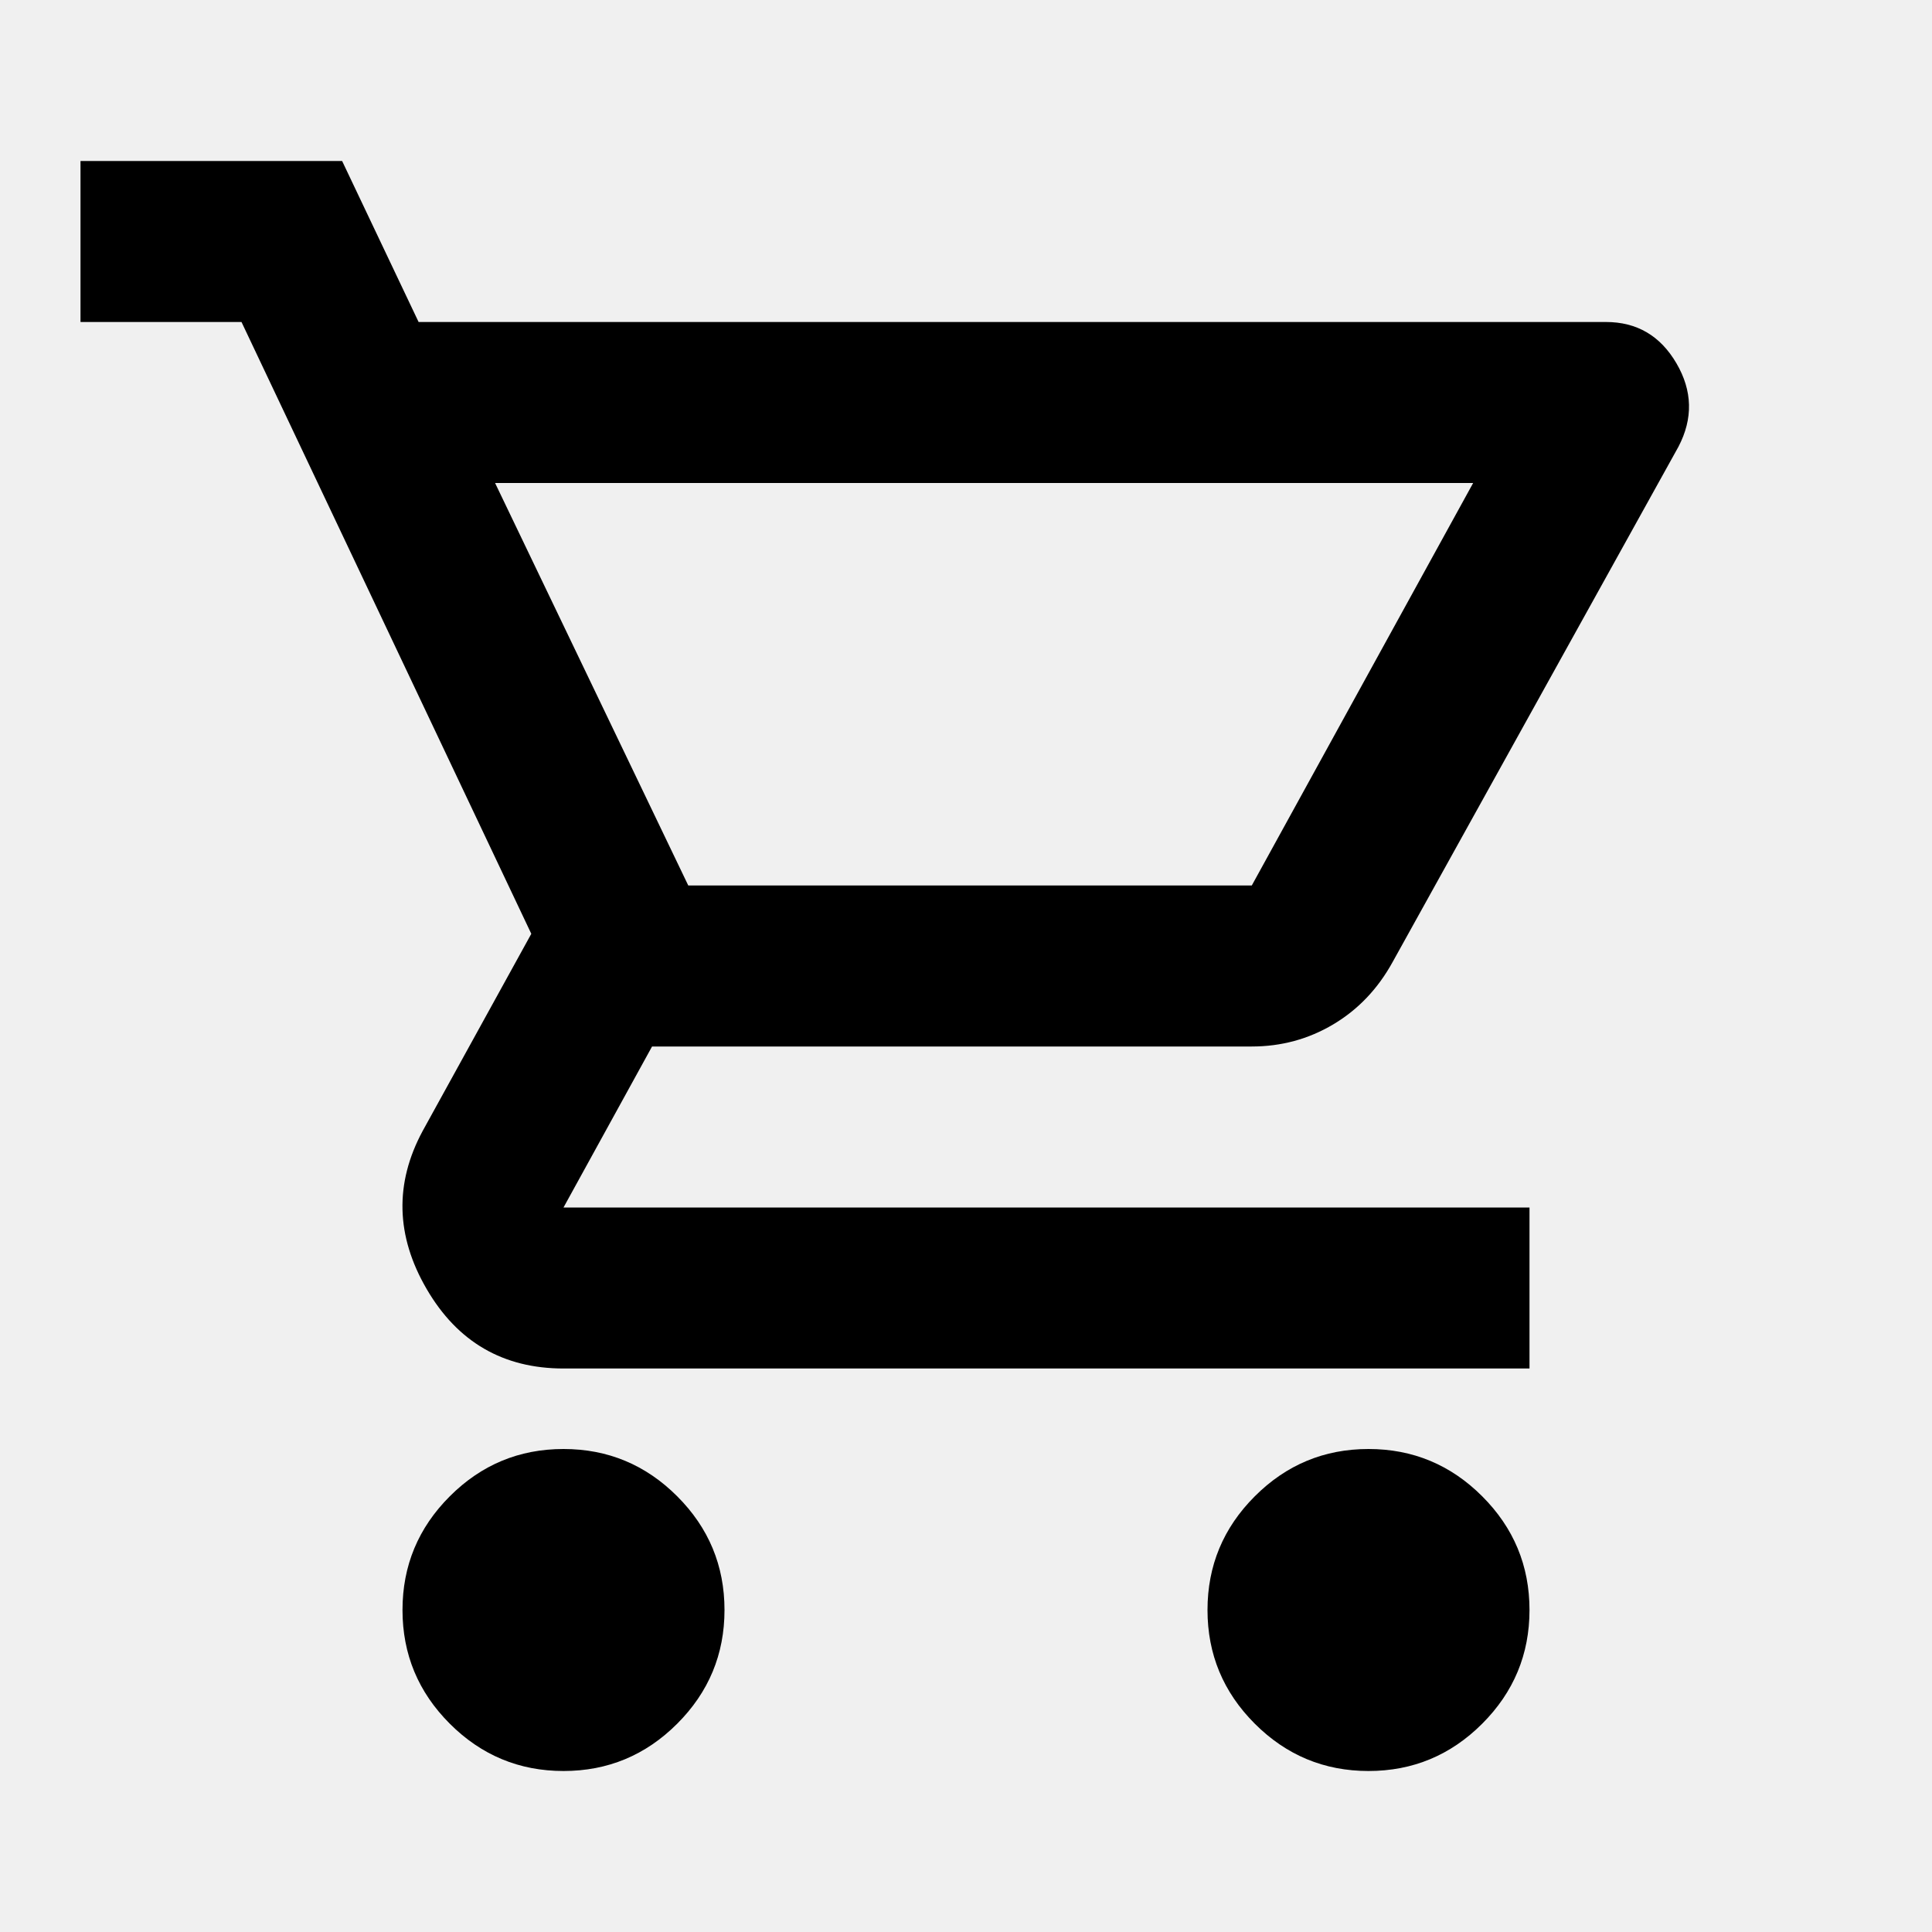
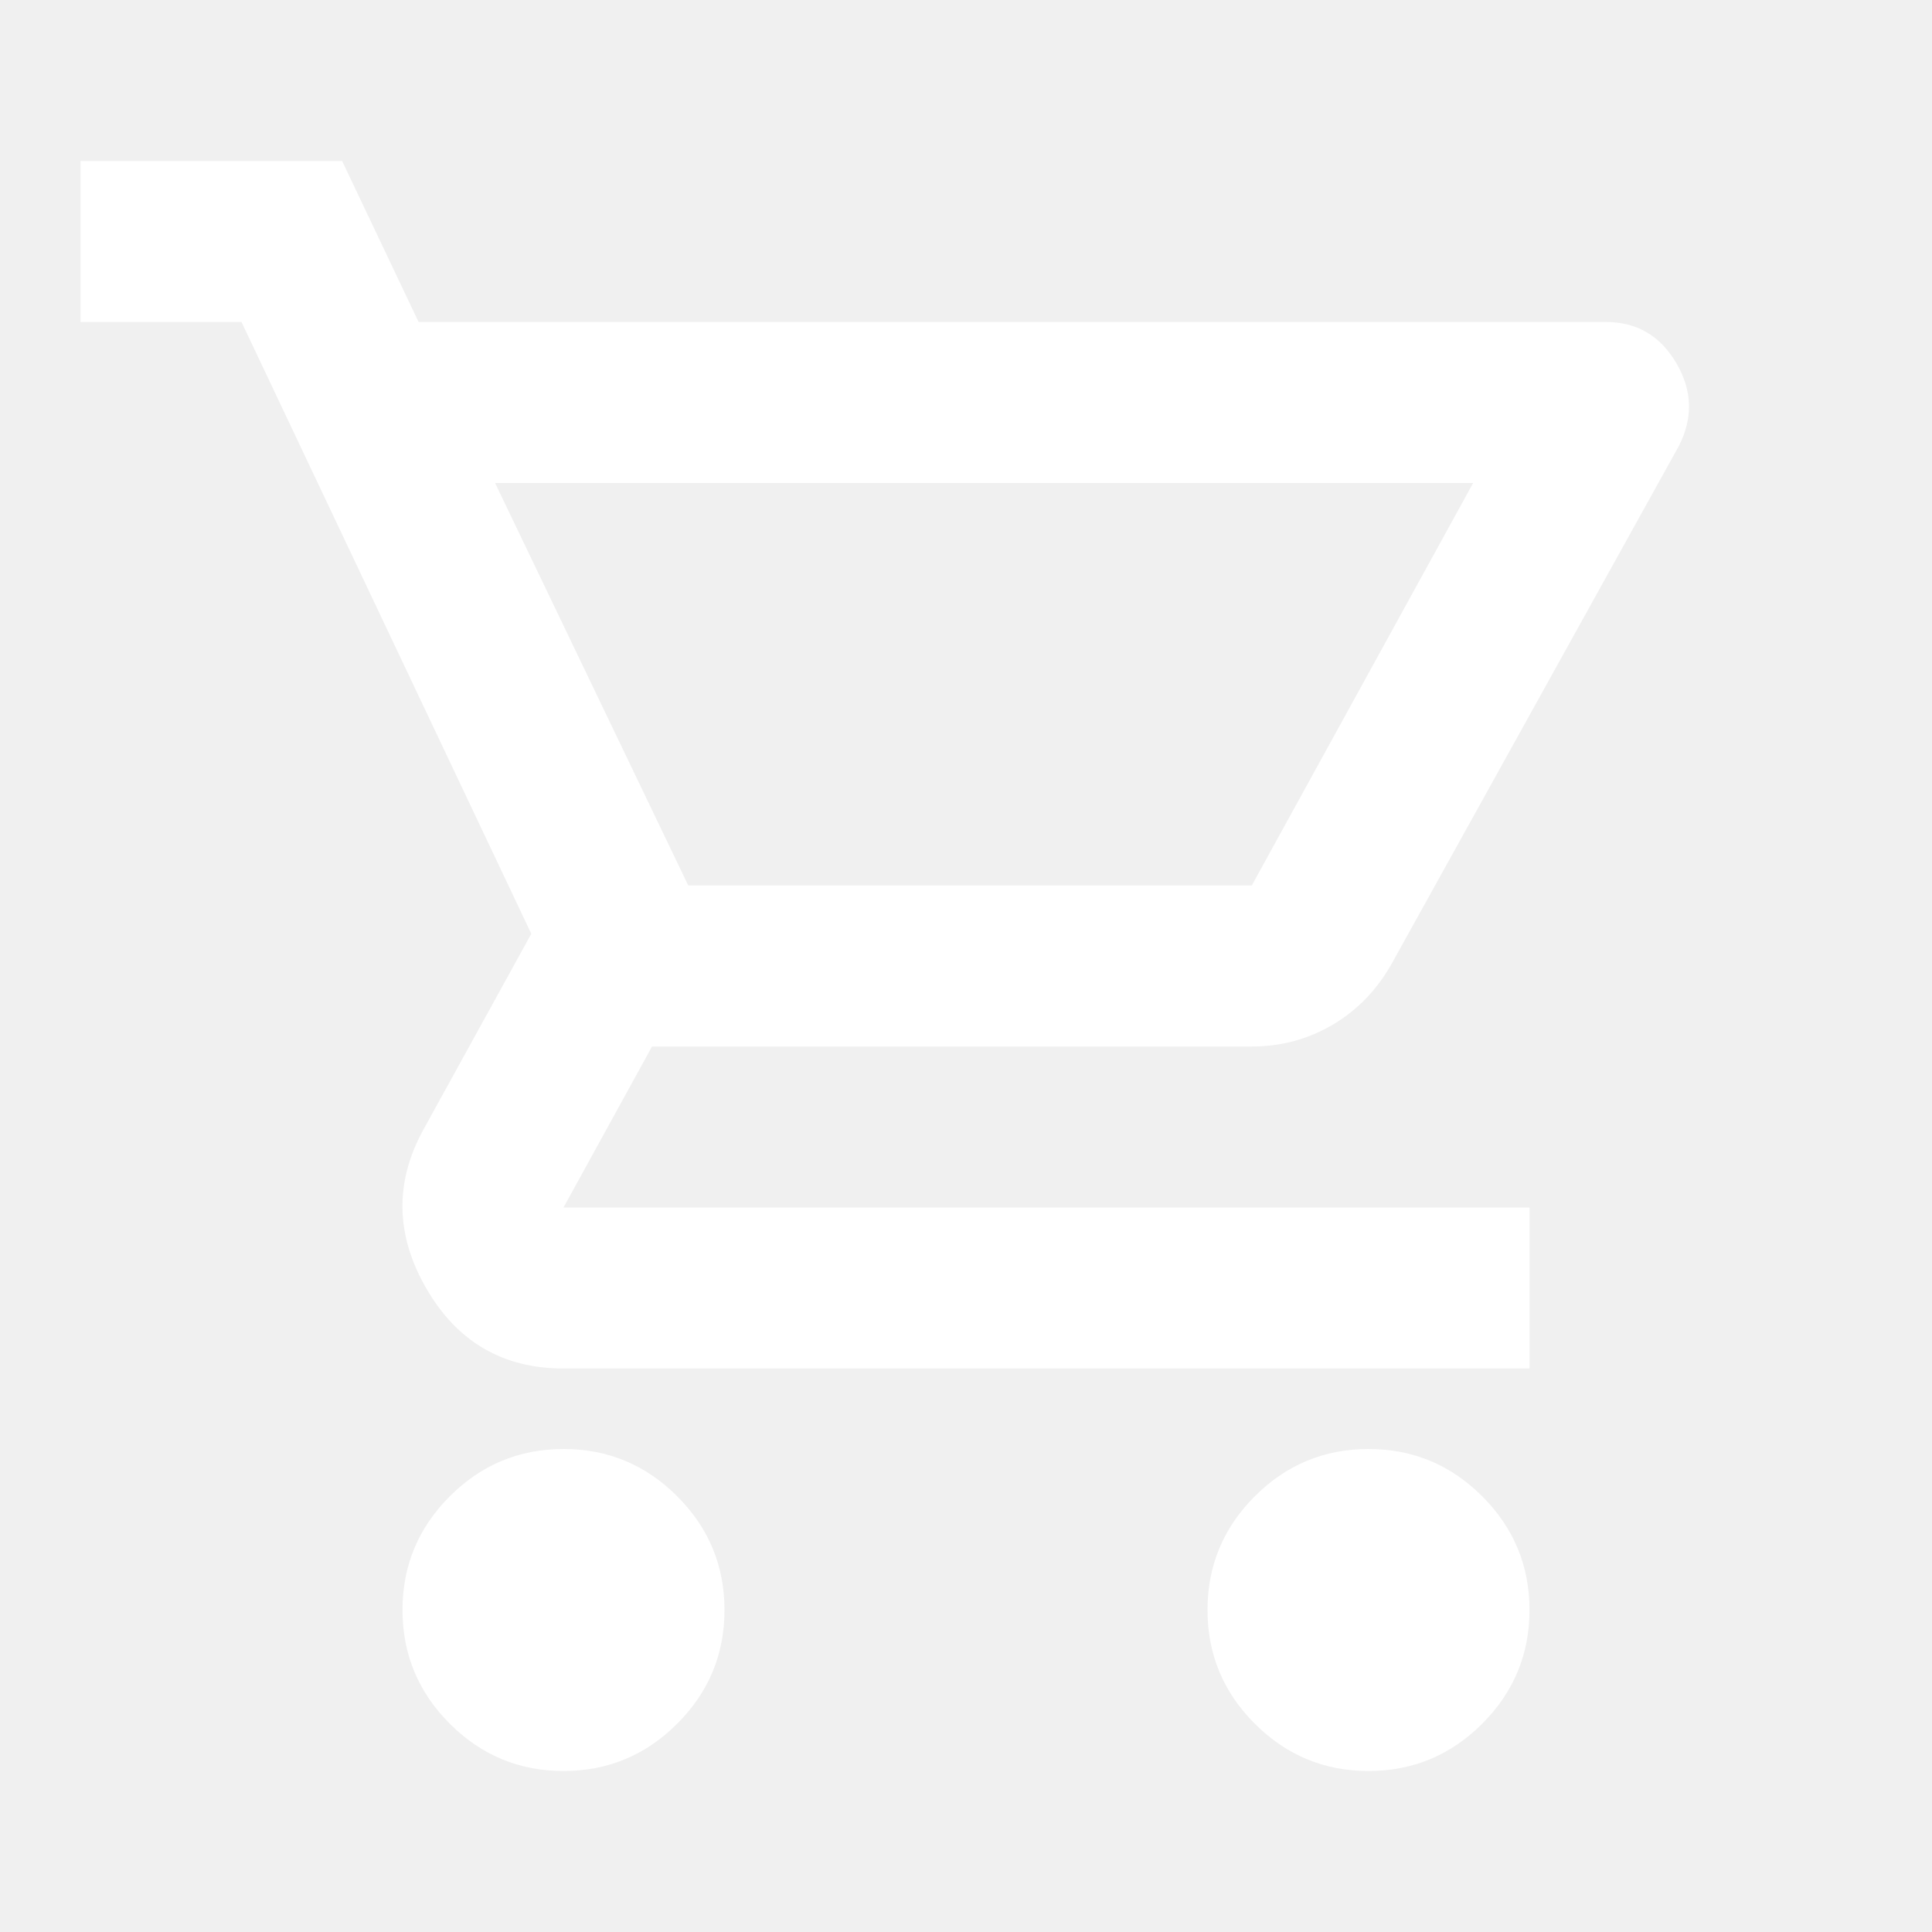
- <svg xmlns="http://www.w3.org/2000/svg" height="24px" viewBox="0 -960 960 960" width="24px" fill="#000">
+ <svg xmlns="http://www.w3.org/2000/svg" height="24px" viewBox="0 -960 960 960" width="24px" fill="#fff">
  <path d="M280-80q-33 0-56.5-23.5T200-160q0-33 23.5-56.5T280-240q33 0 56.5 23.5T360-160q0 33-23.5 56.5T280-80Zm400 0q-33 0-56.5-23.5T600-160q0-33 23.5-56.5T680-240q33 0 56.5 23.5T760-160q0 33-23.5 56.5T680-80ZM246-720l96 200h280l110-200H246Zm-38-80h590q23 0 35 20.5t1 41.5L692-482q-11 20-29.5 31T622-440H324l-44 80h480v80H280q-45 0-68-39.5t-2-78.5l54-98-144-304H40v-80h130l38 80Zm134 280h280-280Z" />
</svg>
